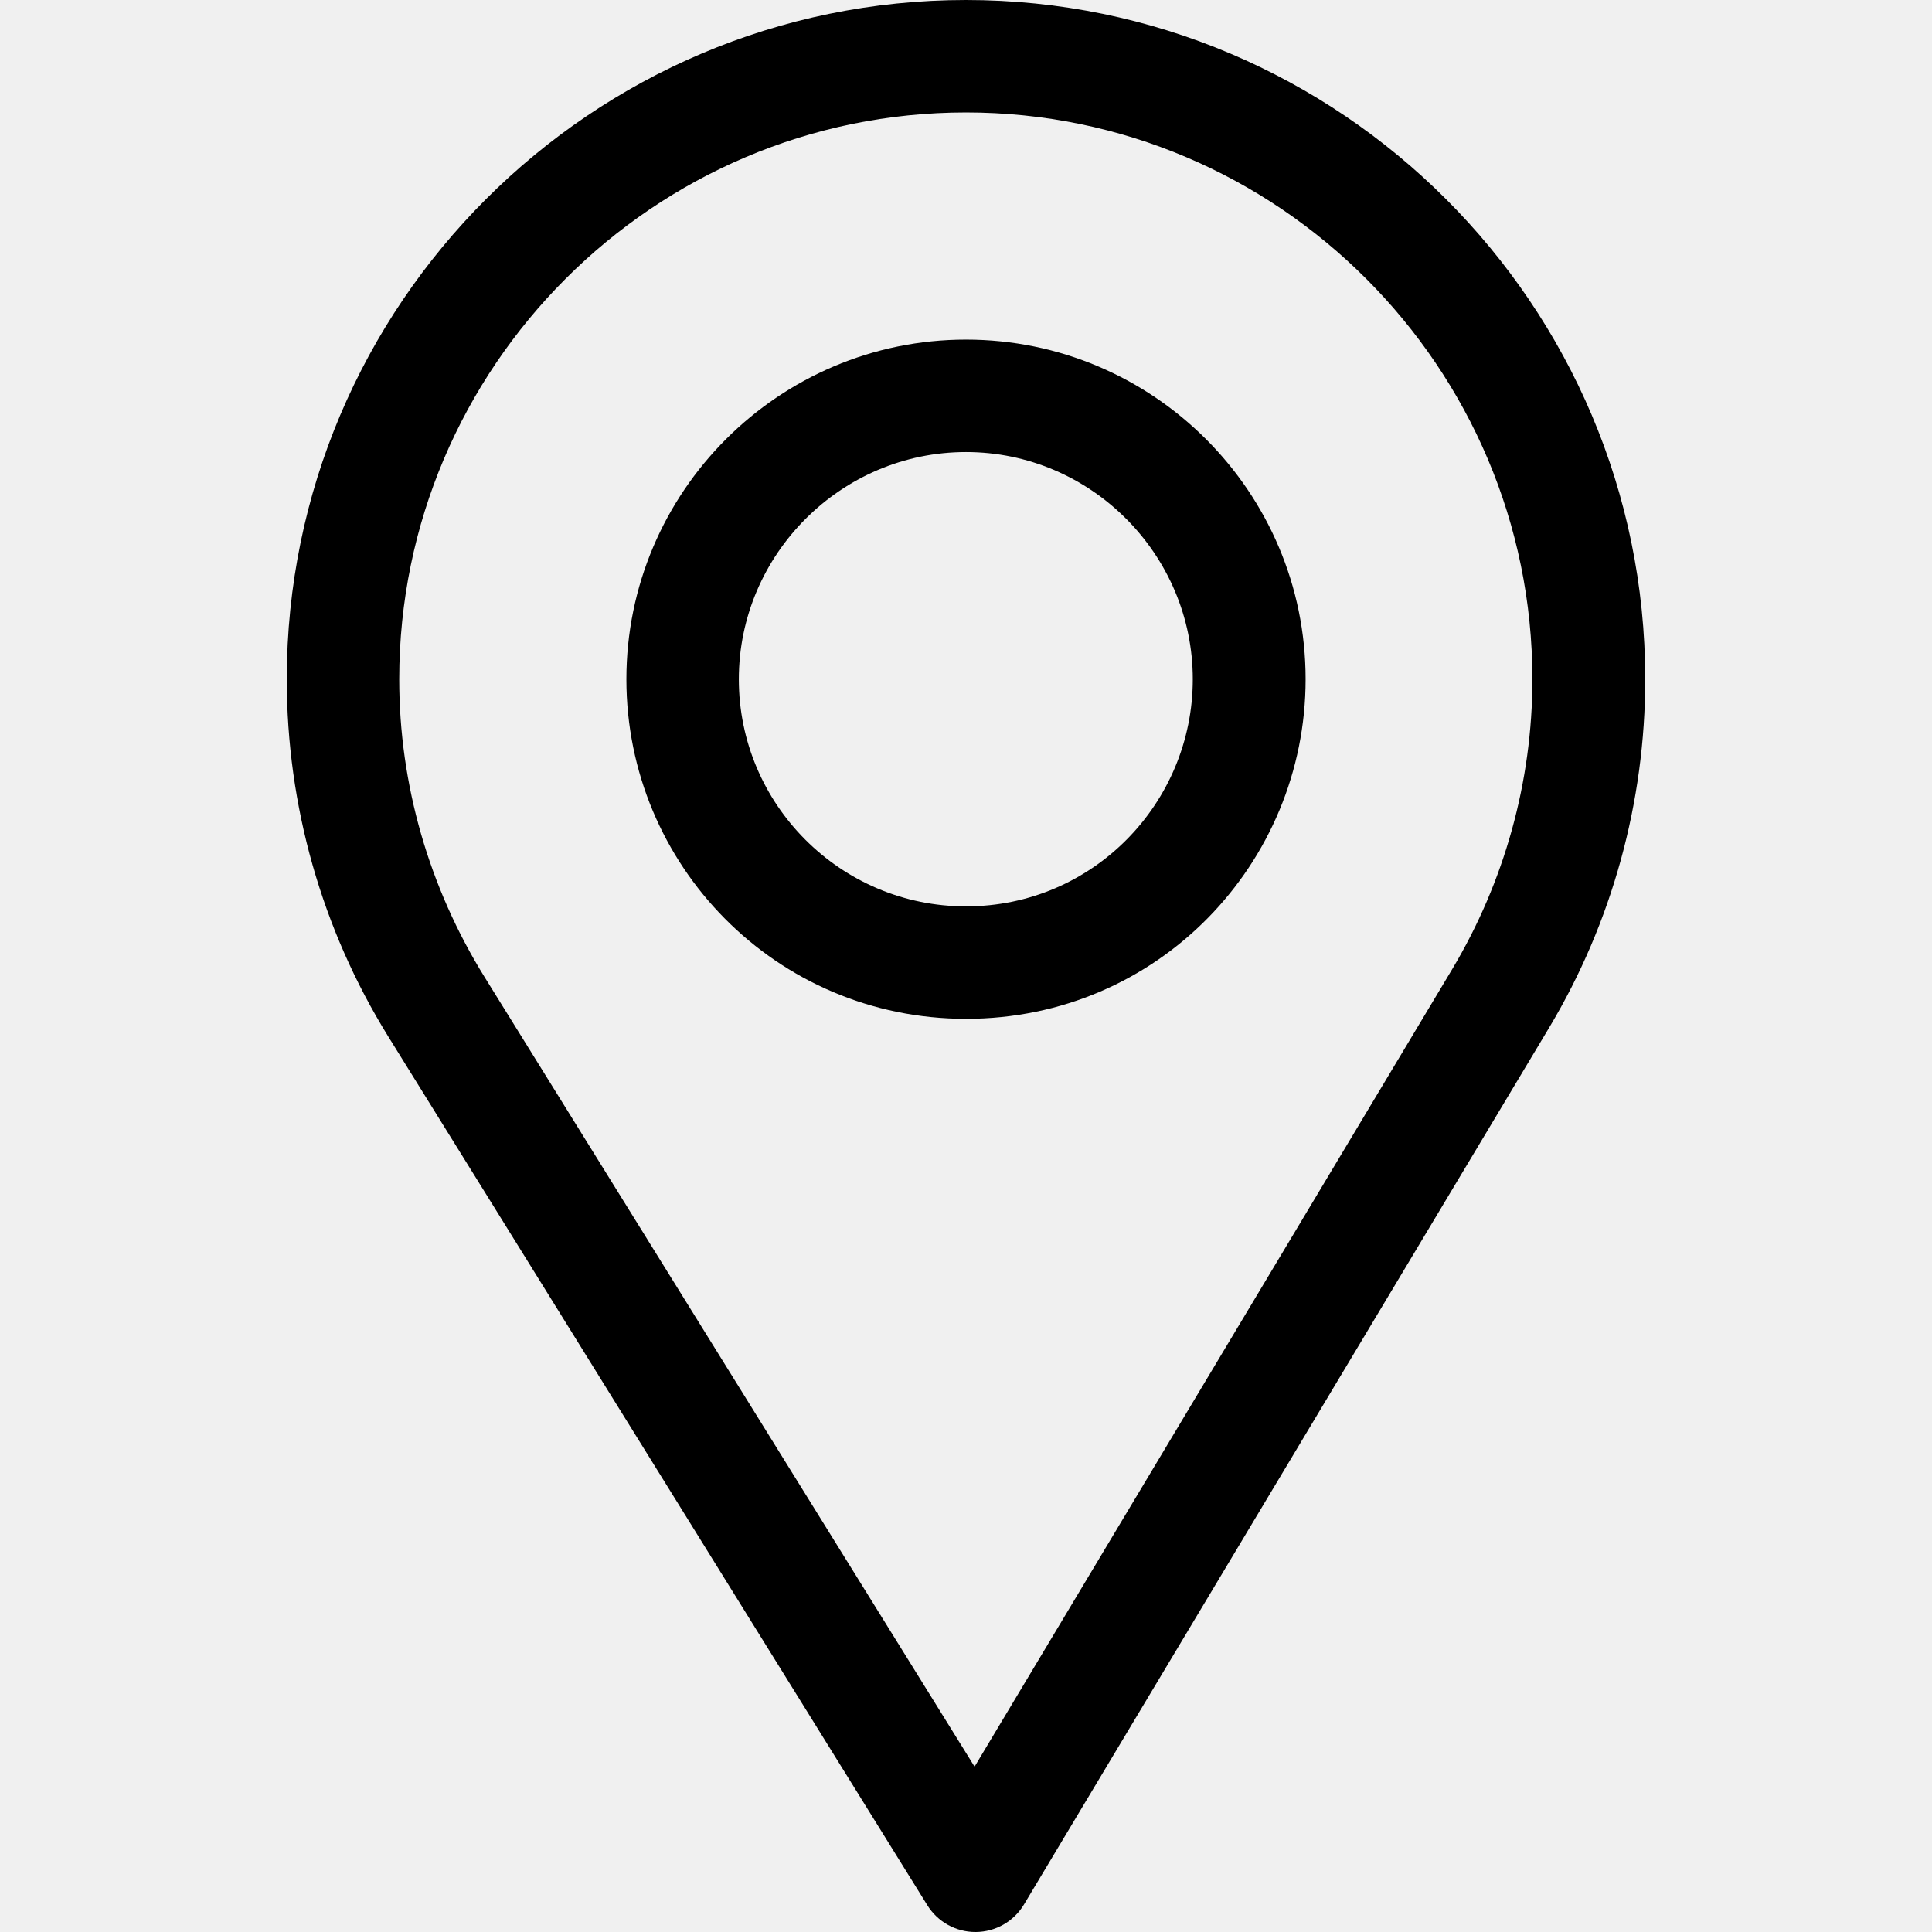
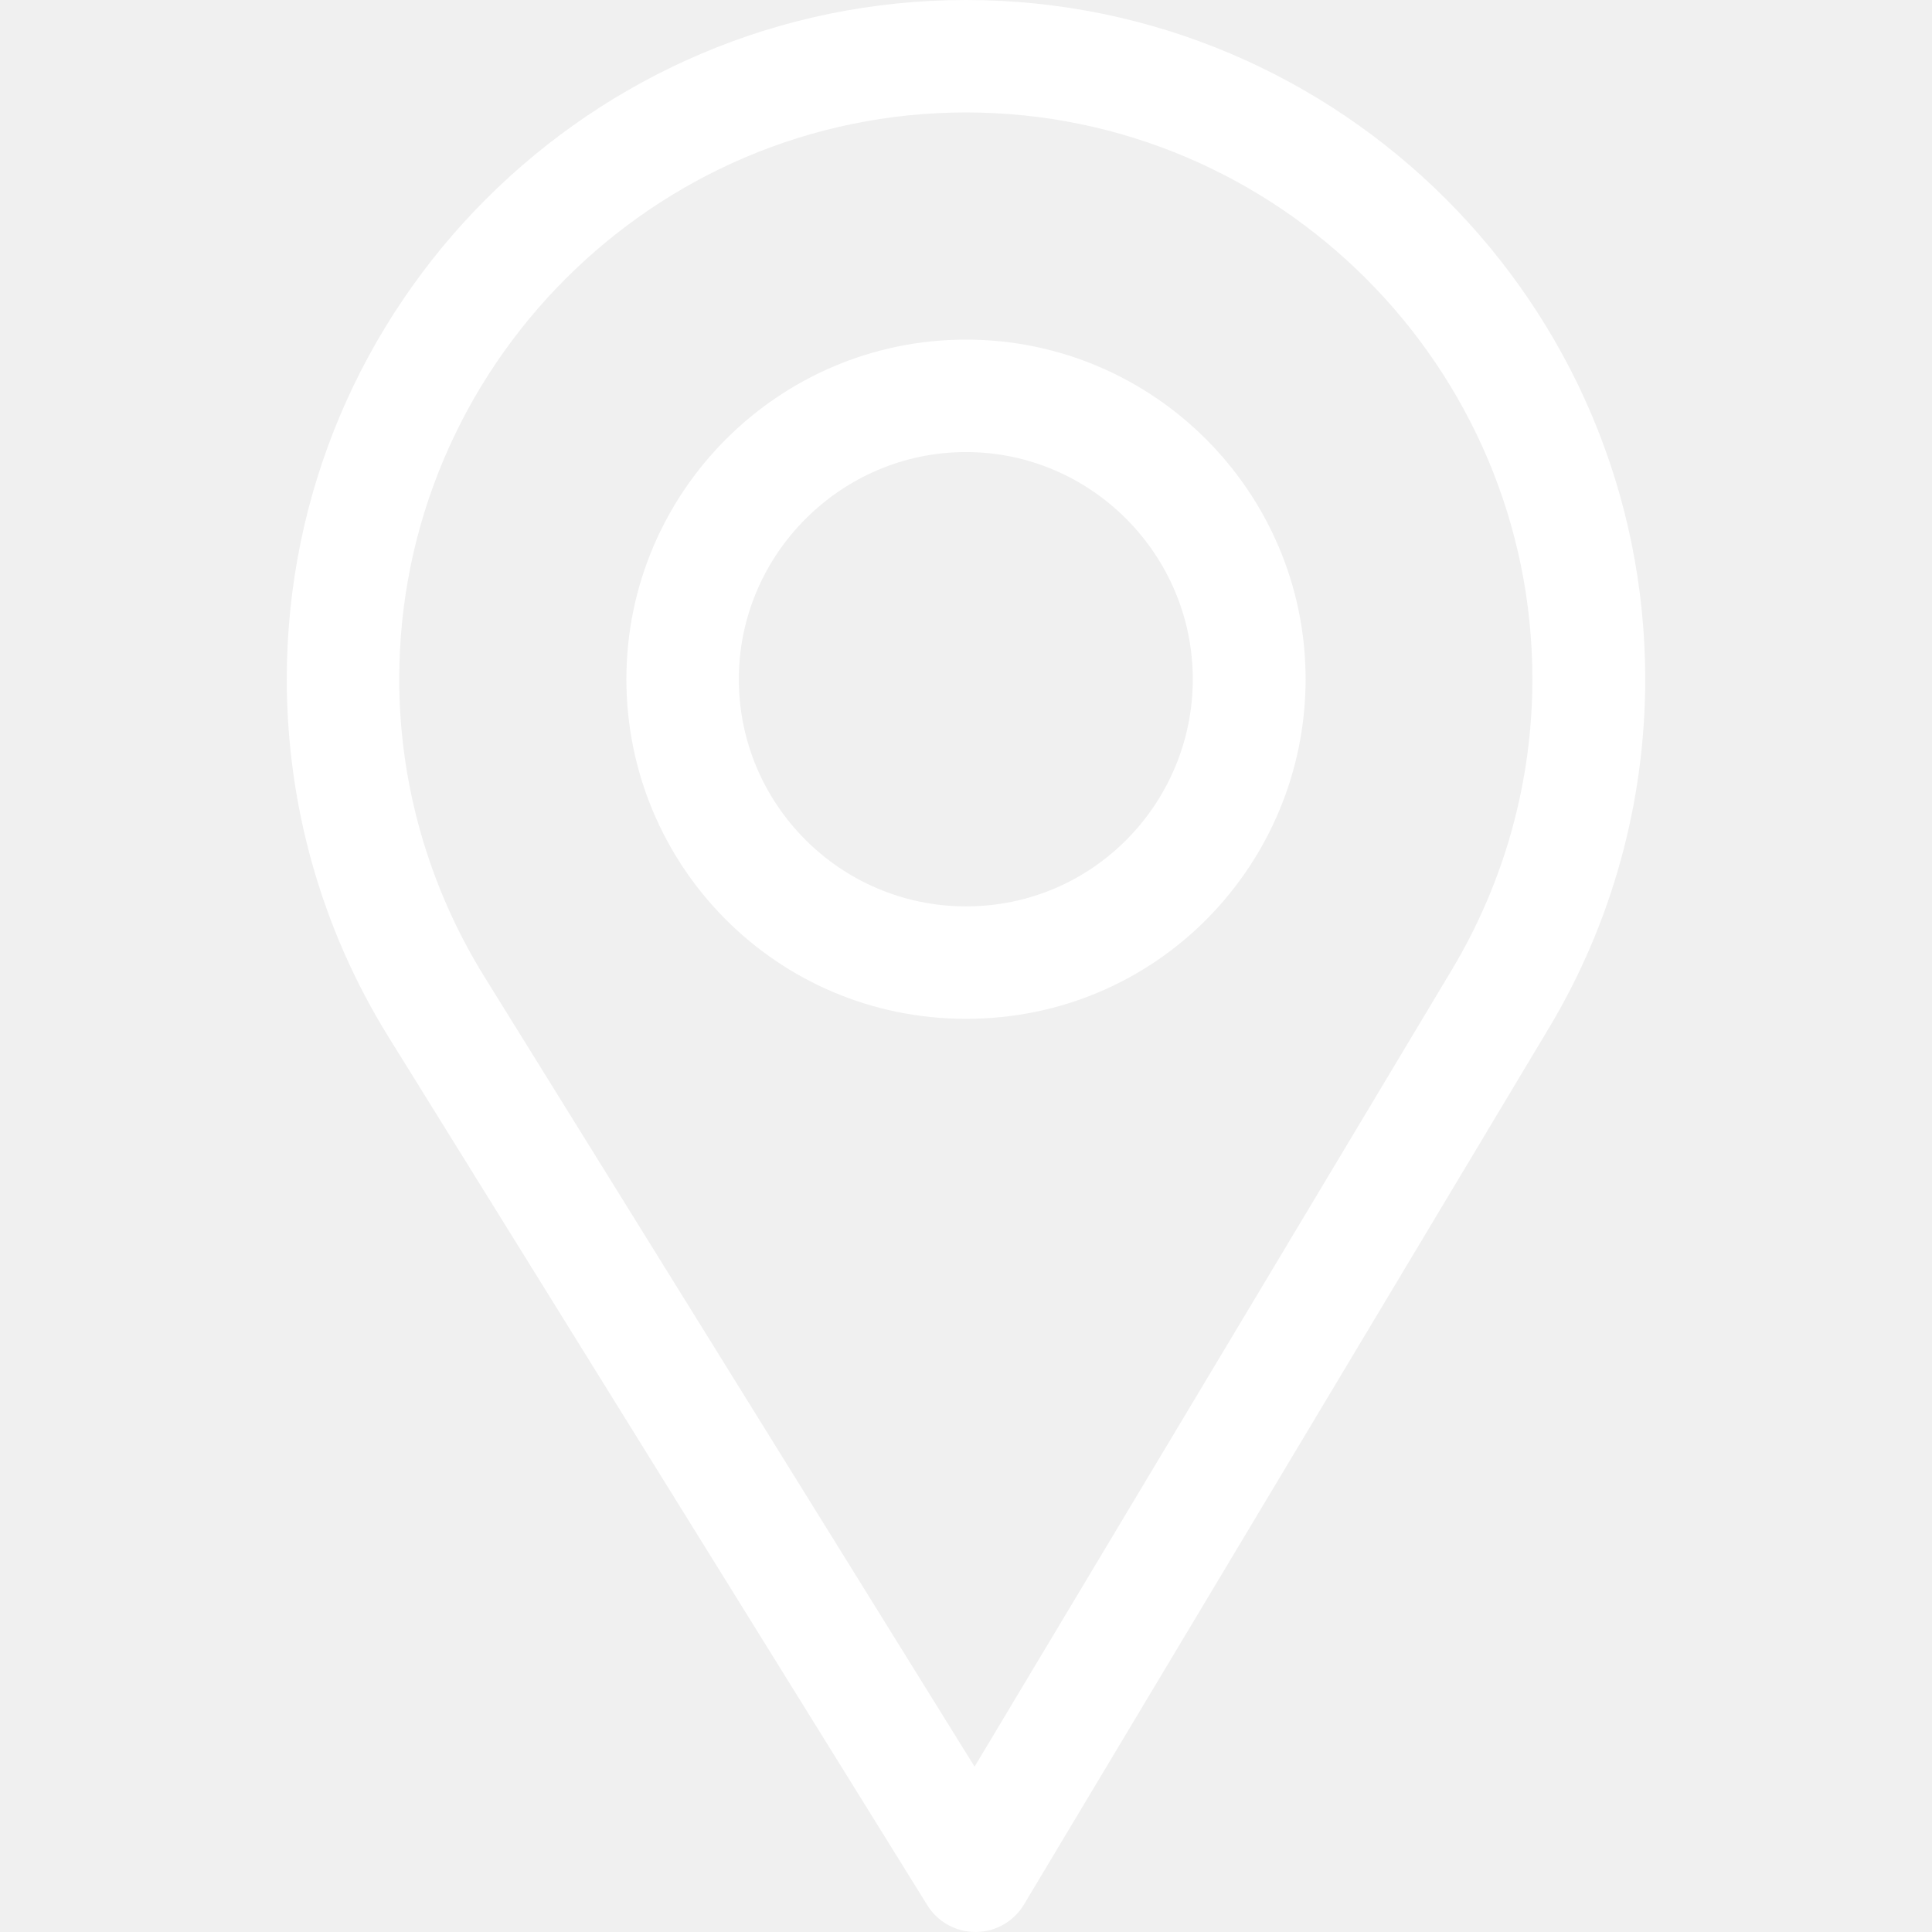
<svg xmlns="http://www.w3.org/2000/svg" version="1.1" id="Capa_1" x="0px" y="0px" viewBox="0 0 512 512" style="enable-background:new 0 0 512 512;" xml:space="preserve">
  <g>
    <g>
-       <path d="M256,0C156.748,0,76,80.748,76,180c0,33.534,9.289,66.26,26.869,94.652l142.885,230.257    c2.737,4.411,7.559,7.091,12.745,7.091c0.04,0,0.079,0,0.119,0c5.231-0.041,10.063-2.804,12.75-7.292L410.611,272.22    C427.221,244.428,436,212.539,436,180C436,80.748,355.252,0,256,0z M384.866,256.818L258.272,468.186l-129.905-209.34    C113.734,235.214,105.8,207.95,105.8,180c0-82.71,67.49-150.2,150.2-150.2S406.1,97.29,406.1,180    C406.1,207.121,398.689,233.688,384.866,256.818z" />
+       <path d="M256,0C156.748,0,76,80.748,76,180c0,33.534,9.289,66.26,26.869,94.652l142.885,230.257    c2.737,4.411,7.559,7.091,12.745,7.091c0.04,0,0.079,0,0.119,0c5.231-0.041,10.063-2.804,12.75-7.292L410.611,272.22    C427.221,244.428,436,212.539,436,180C436,80.748,355.252,0,256,0z M384.866,256.818L258.272,468.186l-129.905-209.34    C113.734,235.214,105.8,207.95,105.8,180c0-82.71,67.49-150.2,150.2-150.2S406.1,97.29,406.1,180    C406.1,207.121,398.689,233.688,384.866,256.818z" fill="#fff" />
    </g>
  </g>
  <g>
    <g>
-       <path d="M256,90c-49.626,0-90,40.374-90,90c0,49.309,39.717,90,90,90c50.903,0,90-41.233,90-90C346,130.374,305.626,90,256,90z     M256,240.2c-33.257,0-60.2-27.033-60.2-60.2c0-33.084,27.116-60.2,60.2-60.2s60.1,27.116,60.1,60.2    C316.1,212.683,289.784,240.2,256,240.2z" />
+       <path d="M256,90c-49.626,0-90,40.374-90,90c0,49.309,39.717,90,90,90c50.903,0,90-41.233,90-90C346,130.374,305.626,90,256,90z     M256,240.2c-33.257,0-60.2-27.033-60.2-60.2c0-33.084,27.116-60.2,60.2-60.2s60.1,27.116,60.1,60.2    C316.1,212.683,289.784,240.2,256,240.2z" fill="#fff" />
    </g>
  </g>
  <g>
</g>
  <g>
</g>
  <g>
</g>
  <g>
</g>
  <g>
</g>
  <g>
</g>
  <g>
</g>
  <g>
</g>
  <g>
</g>
  <g>
</g>
  <g>
</g>
  <g>
</g>
  <g>
</g>
  <g>
</g>
  <g>
</g>
</svg>
